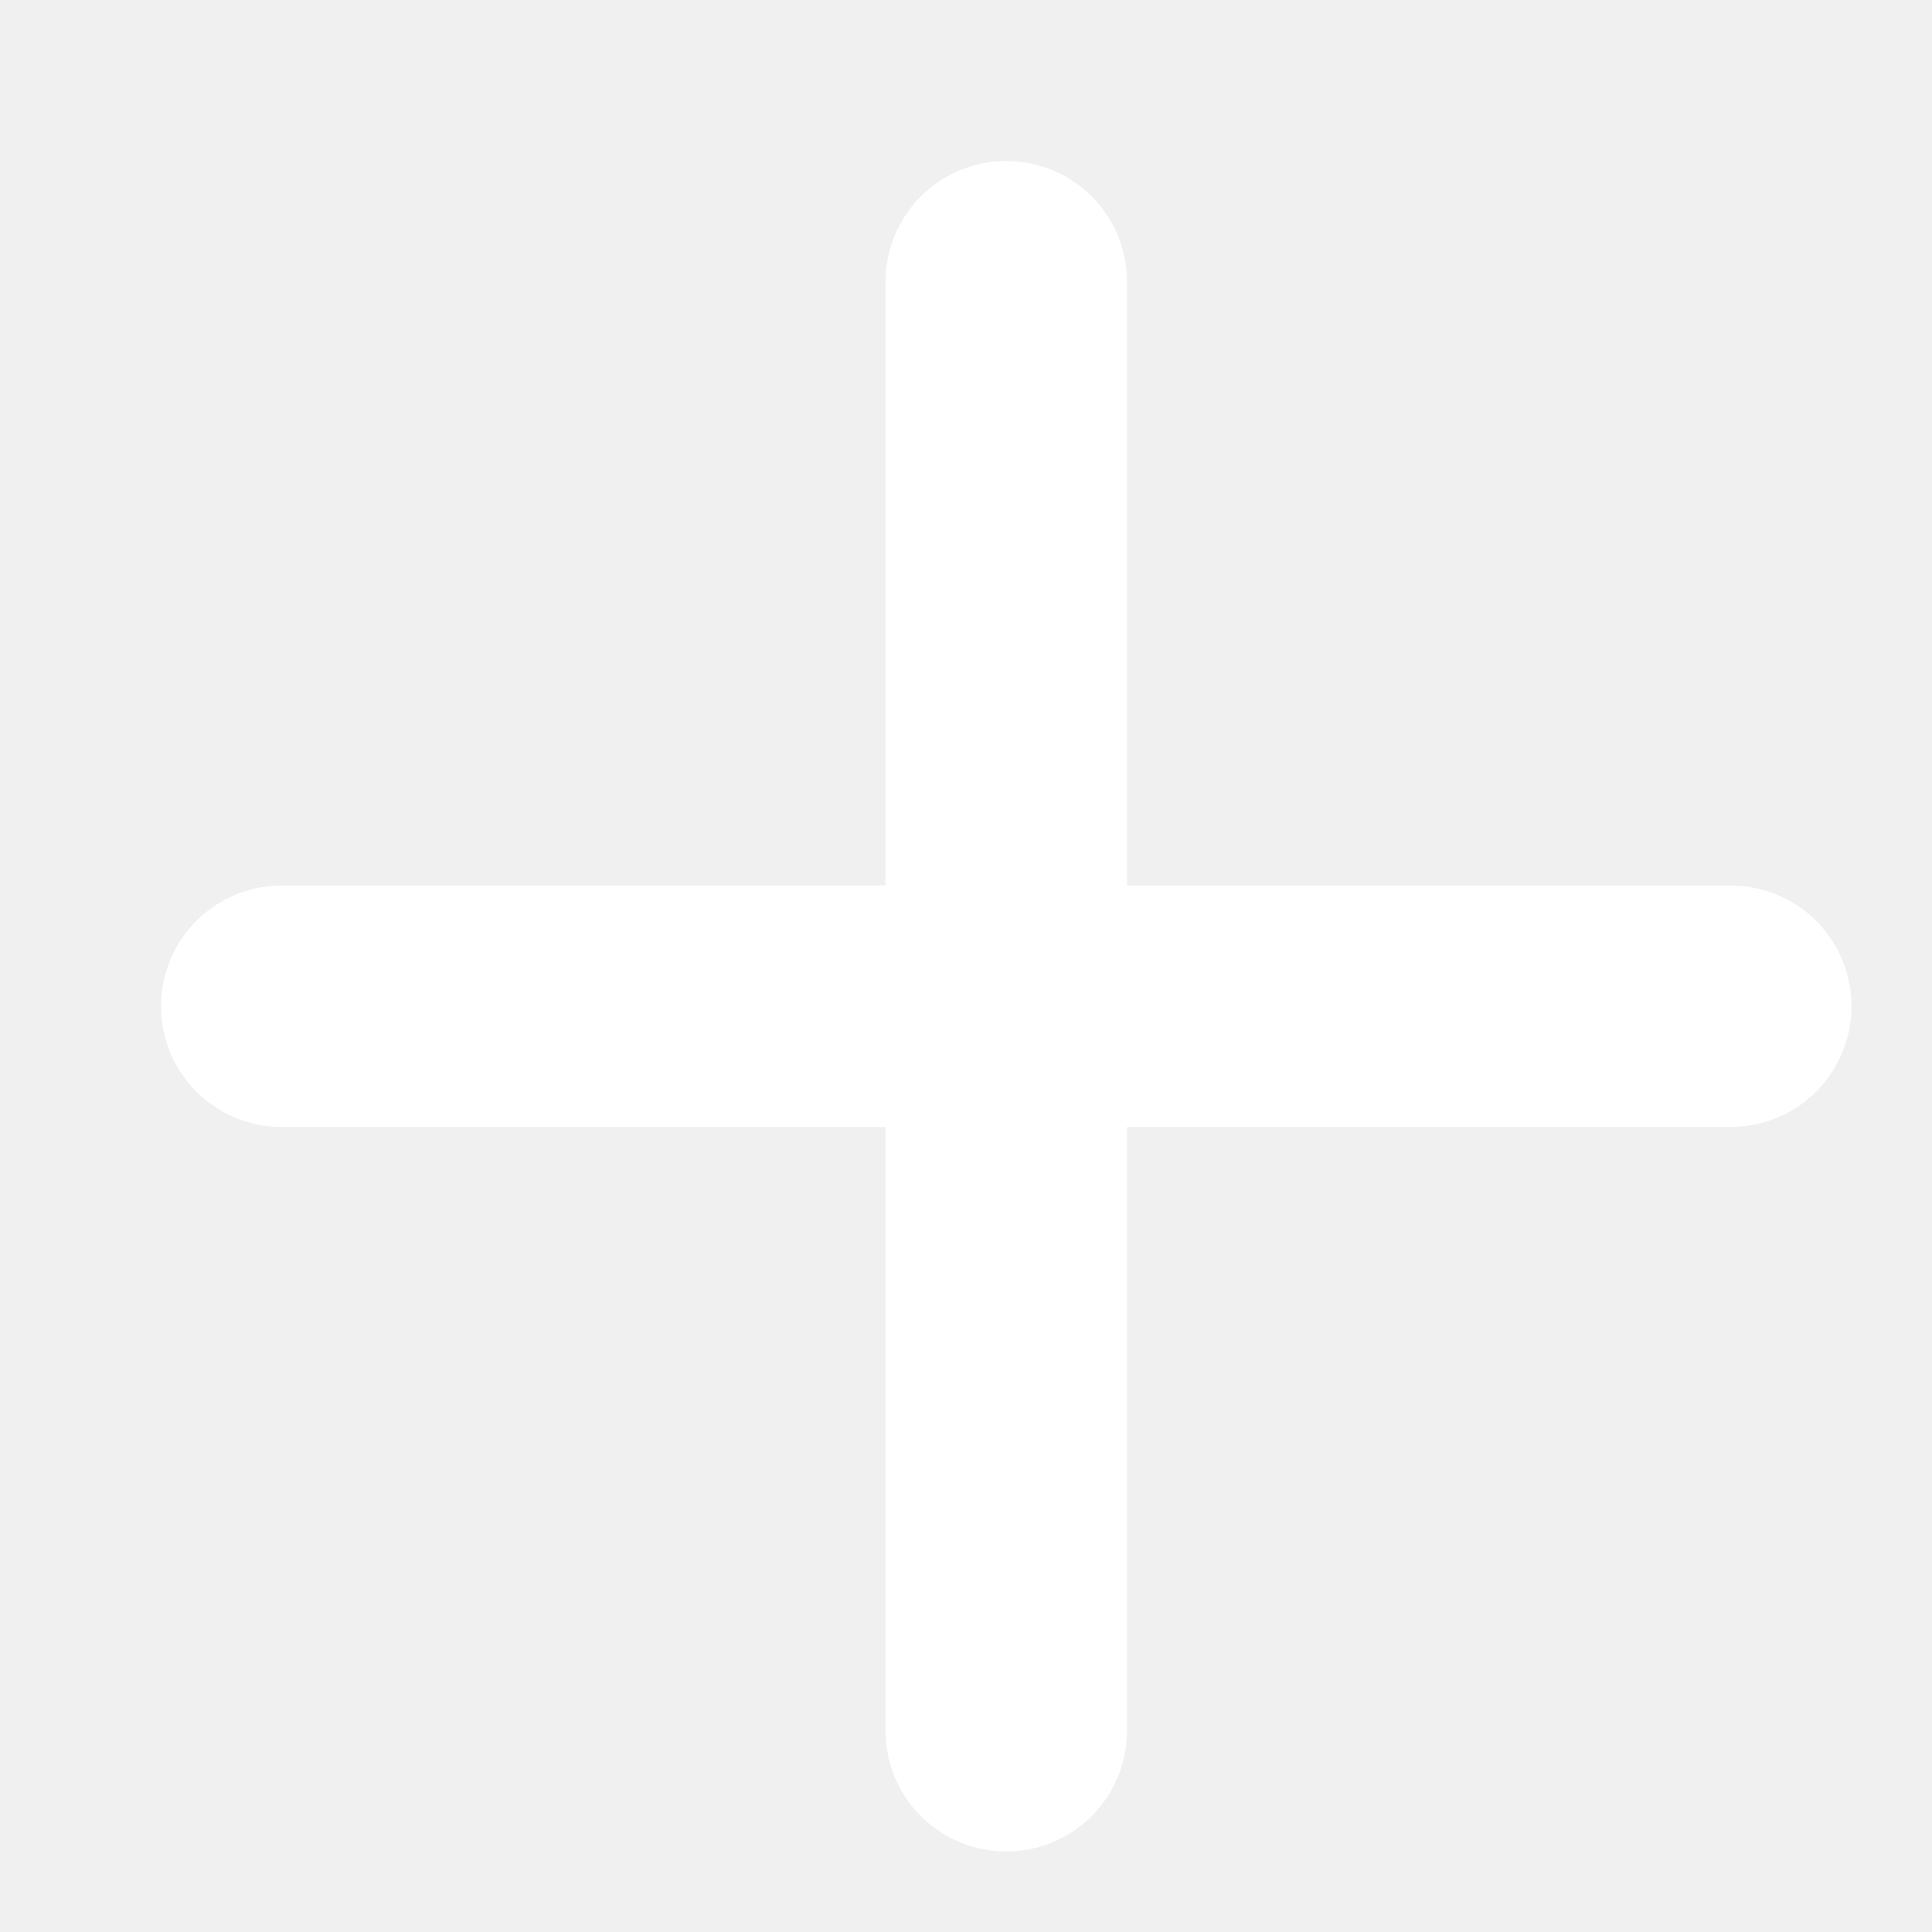
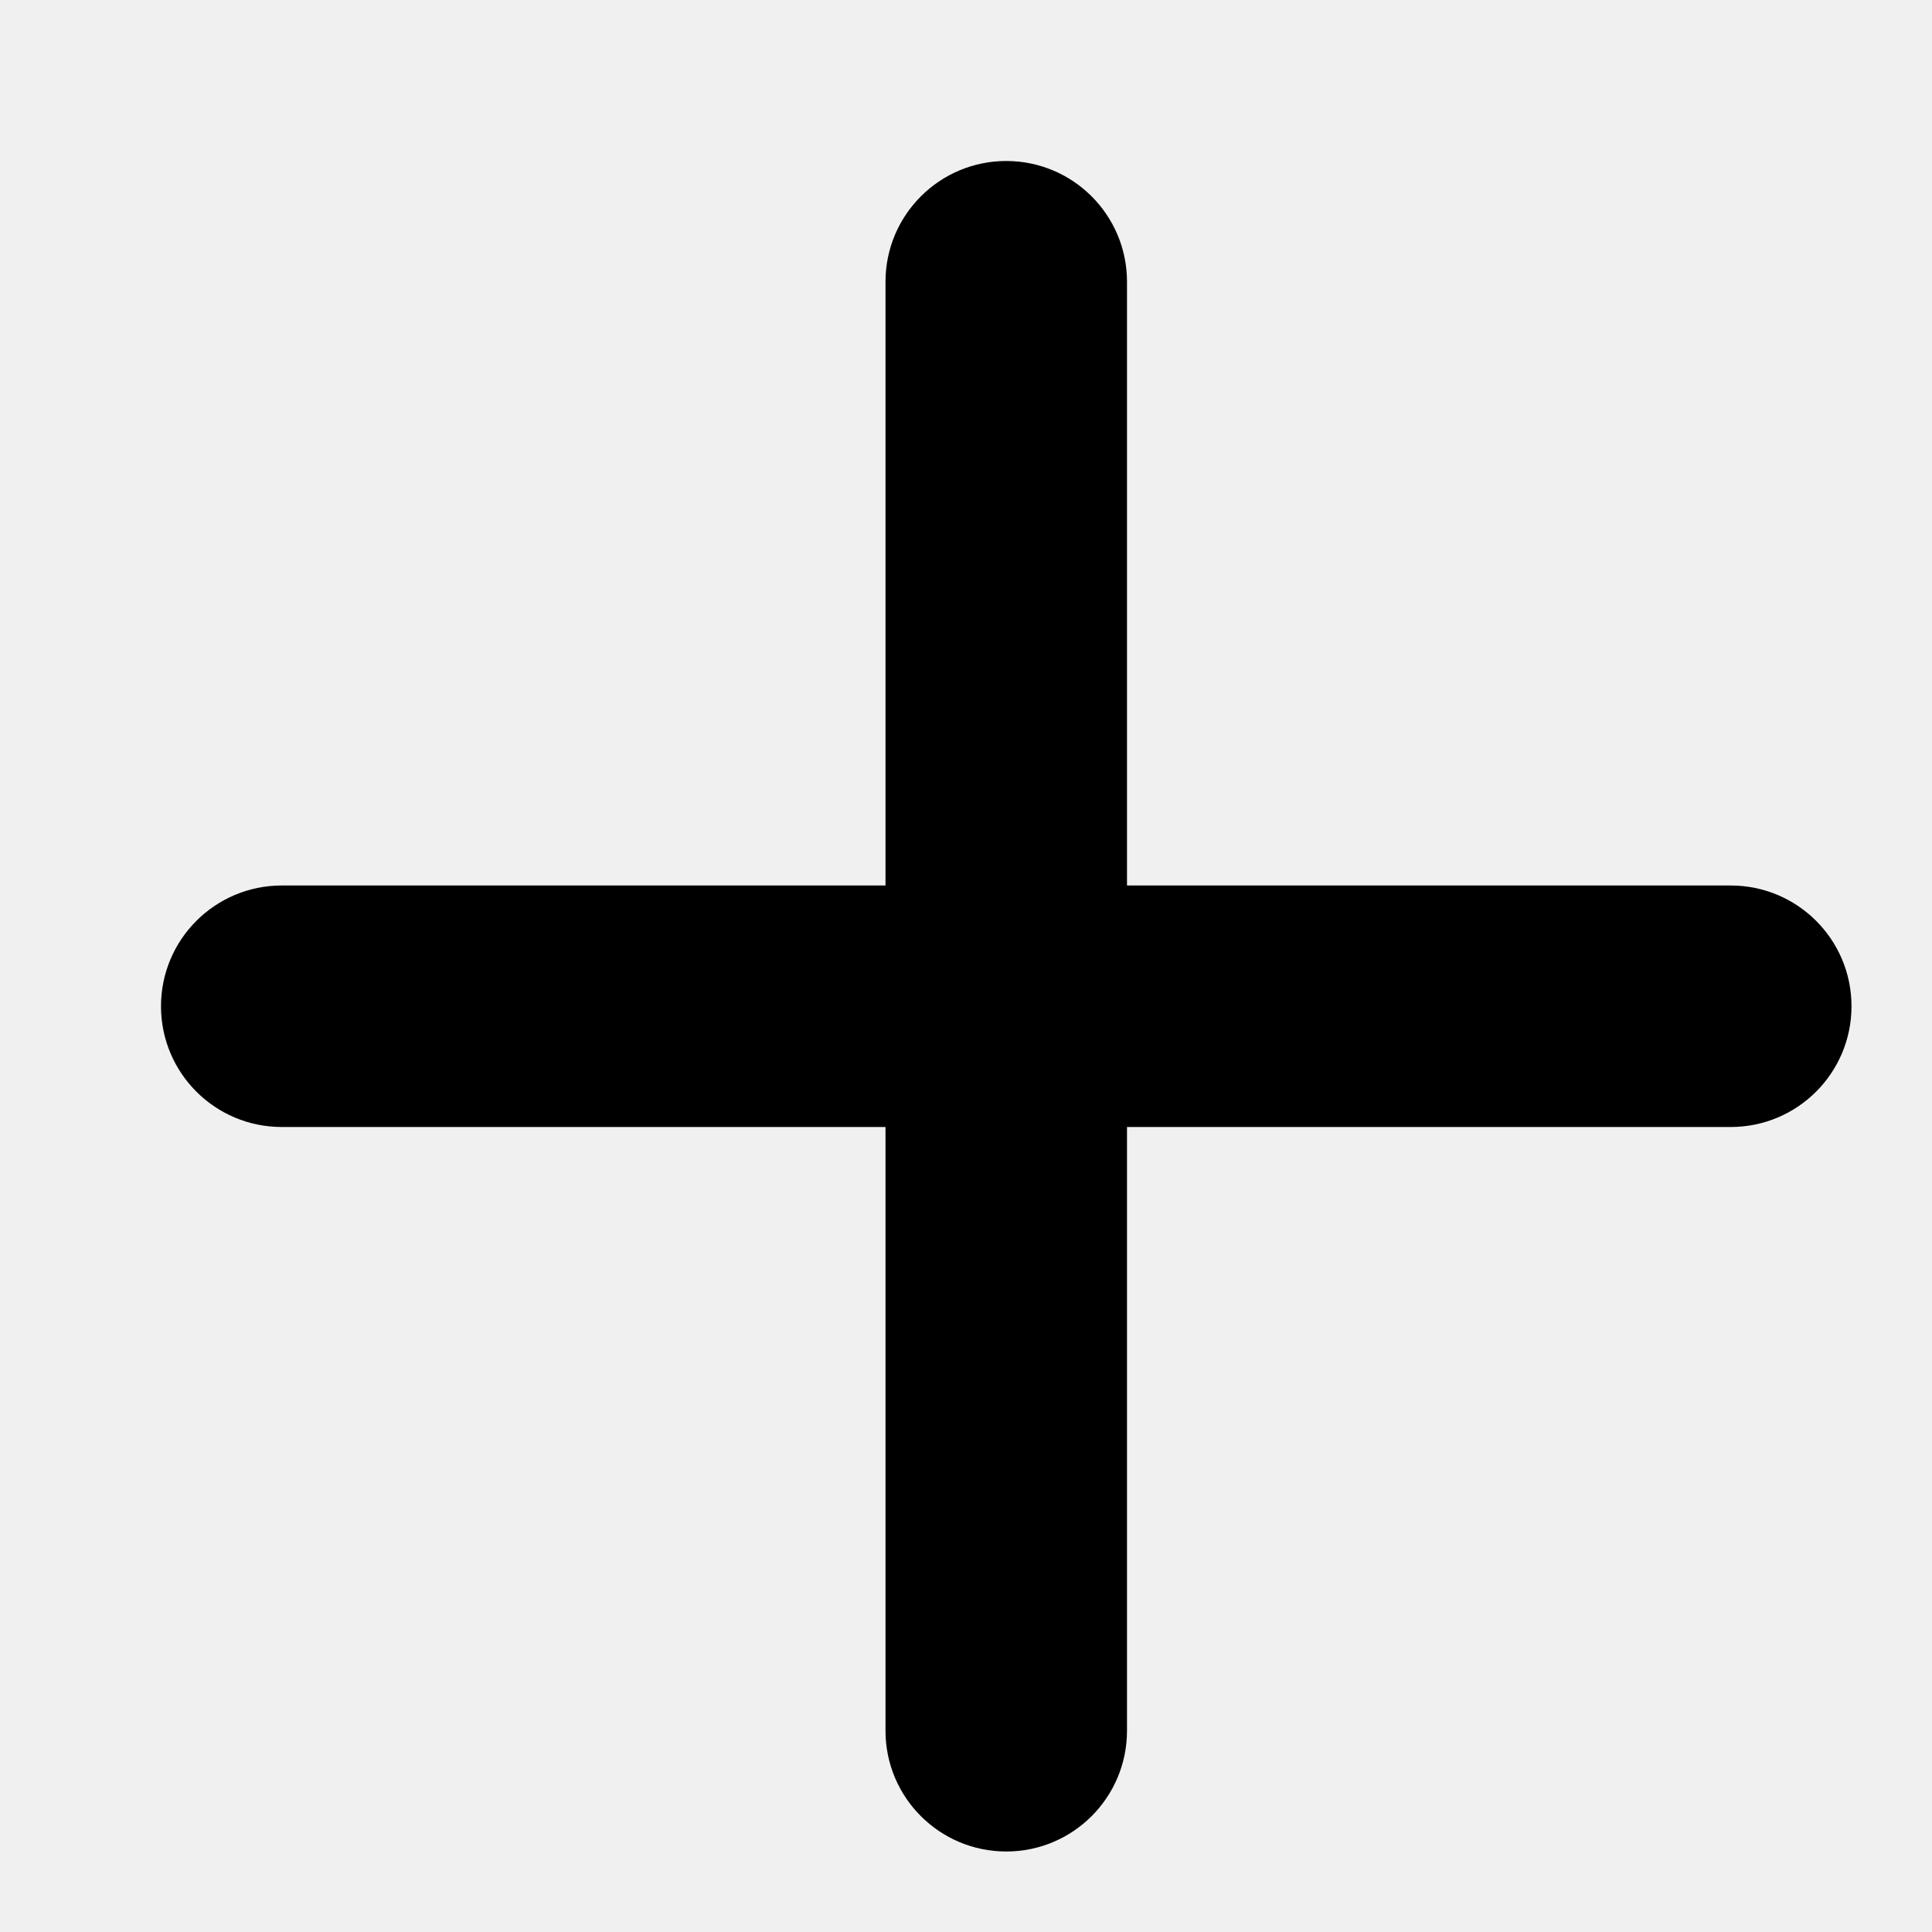
- <svg xmlns="http://www.w3.org/2000/svg" width="24" height="24" viewBox="0 0 24 24" fill="none">
-   <g id="at-icons:plus">
-     <path id="Vector" d="M12.5 2C12.898 2 13.279 2.158 13.561 2.439C13.842 2.721 14 3.102 14 3.5V11H21.5C21.898 11 22.279 11.158 22.561 11.439C22.842 11.721 23 12.102 23 12.5C23 12.898 22.842 13.279 22.561 13.561C22.279 13.842 21.898 14 21.5 14H14V21.5C14 21.898 13.842 22.279 13.561 22.561C13.279 22.842 12.898 23 12.5 23C12.102 23 11.721 22.842 11.439 22.561C11.158 22.279 11 21.898 11 21.5V14H3.5C3.102 14 2.721 13.842 2.439 13.561C2.158 13.279 2 12.898 2 12.5C2 12.102 2.158 11.721 2.439 11.439C2.721 11.158 3.102 11 3.5 11H11V3.5C11 3.102 11.158 2.721 11.439 2.439C11.721 2.158 12.102 2 12.5 2Z" fill="white" />
-   </g>
+ <svg xmlns="http://www.w3.org/2000/svg" width="24" height="24" fill="none" viewBox="0 0 24 24">
+   <path fill="currentColor" d="M12.5 2A1.5 1.5 0 0 1 14 3.5V11h7.5a1.5 1.5 0 1 1 0 3H14v7.5a1.5 1.5 0 1 1-3 0V14H3.5a1.5 1.5 0 1 1 0-3H11V3.5A1.5 1.5 0 0 1 12.5 2" />
</svg>
